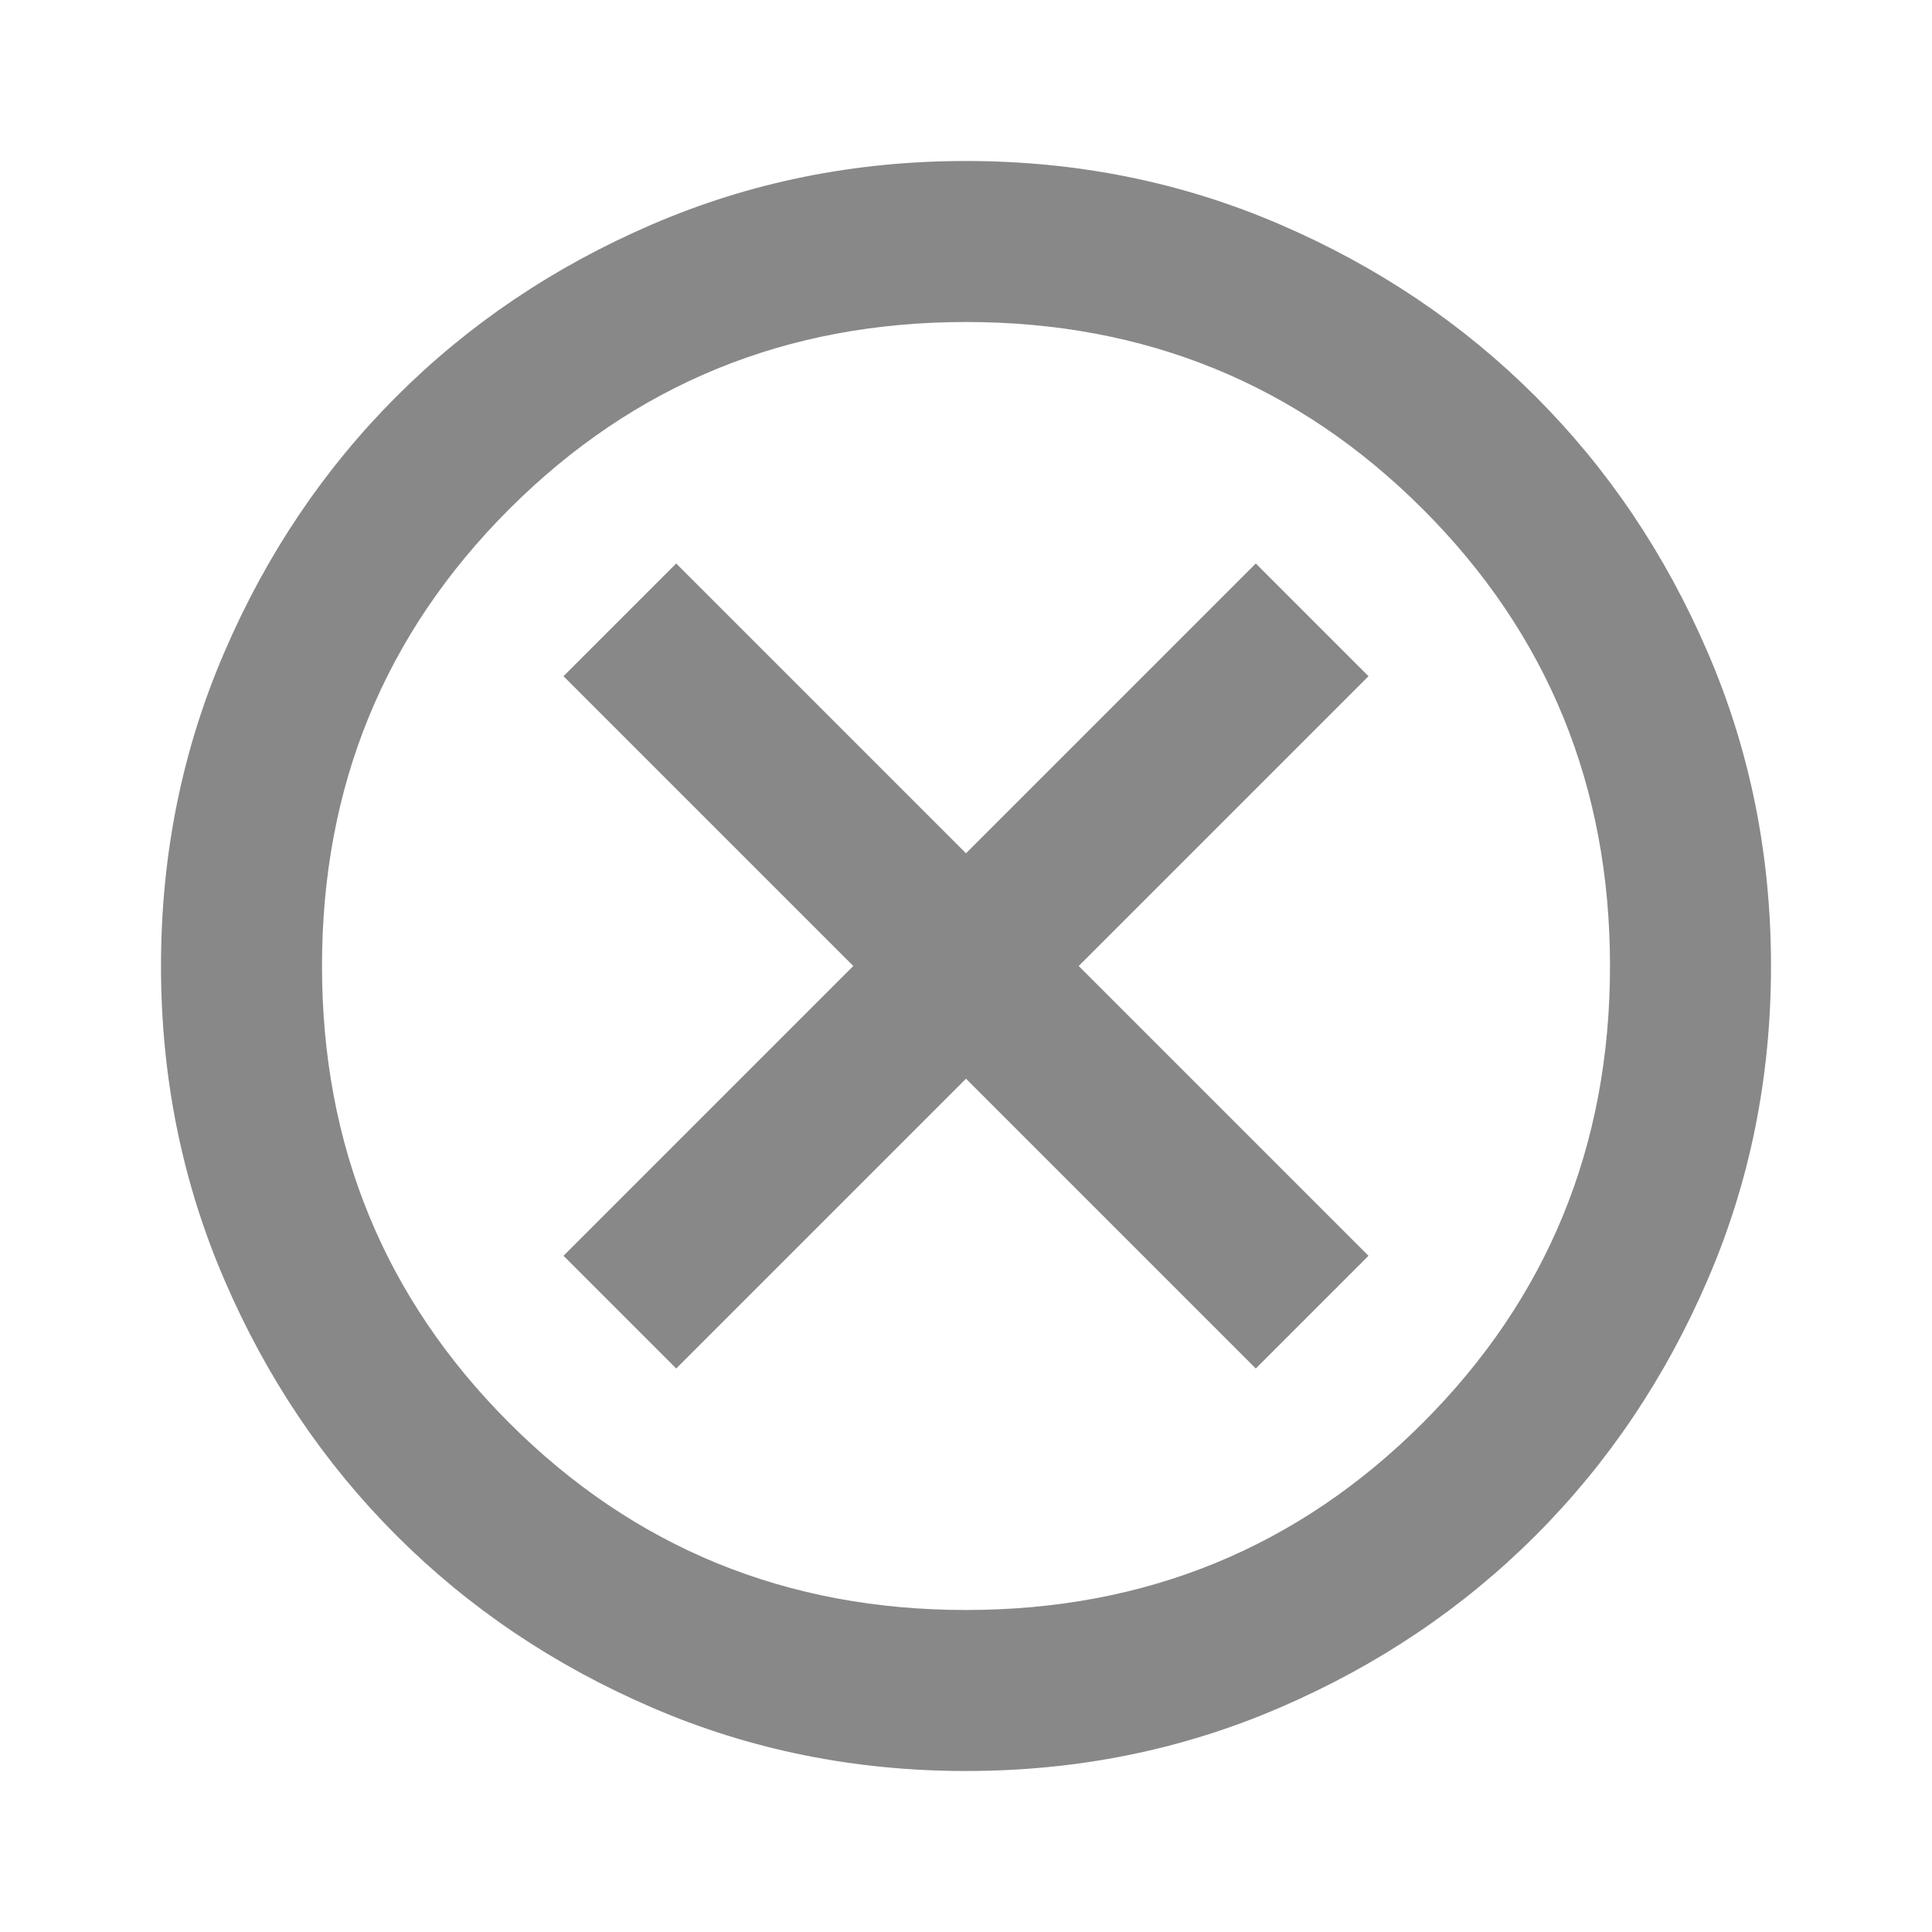
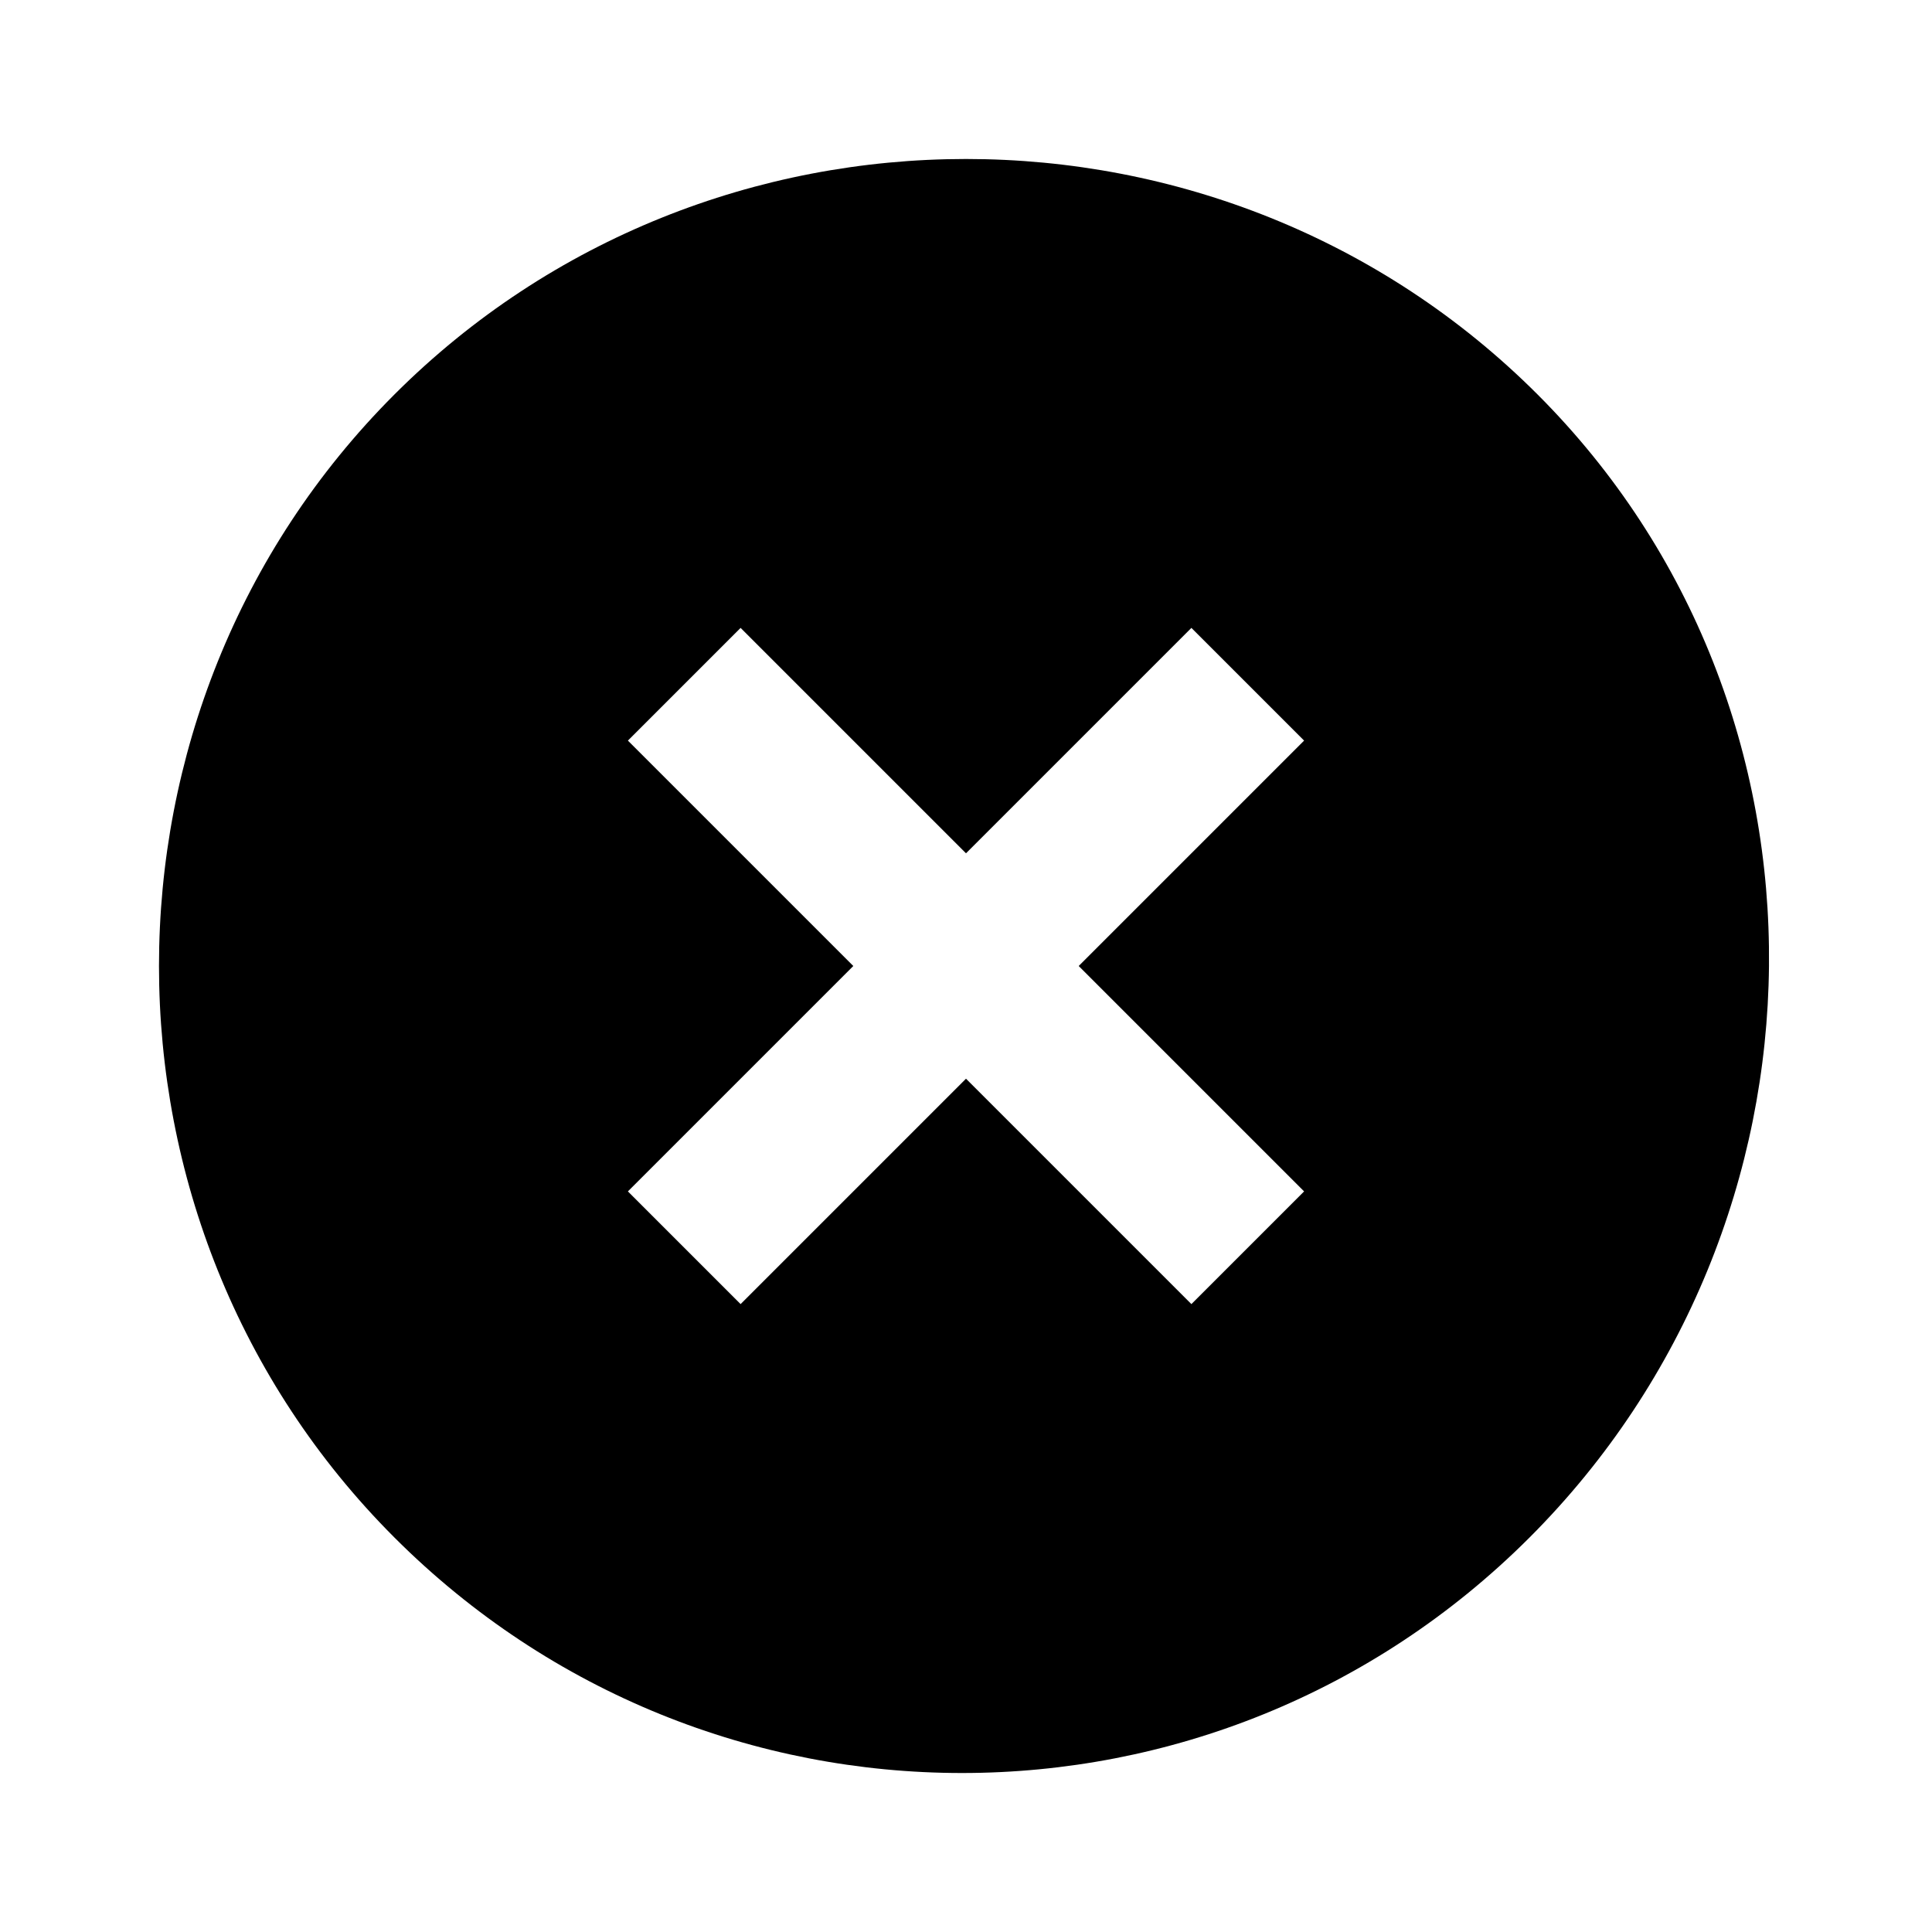
- <svg xmlns="http://www.w3.org/2000/svg" width="24" height="24" viewBox="0 0 24 24" fill="none">
-   <path d="M8.4 17L12 13.4L15.6 17L17 15.6L13.4 12L17 8.4L15.6 7L12 10.6L8.4 7L7 8.4L10.6 12L7 15.6L8.4 17ZM12 22C10.617 22 9.317 21.738 8.1 21.212C6.883 20.688 5.825 19.975 4.925 19.075C4.025 18.175 3.312 17.117 2.788 15.9C2.263 14.683 2 13.383 2 12C2 10.617 2.263 9.317 2.788 8.1C3.312 6.883 4.025 5.825 4.925 4.925C5.825 4.025 6.883 3.312 8.1 2.788C9.317 2.263 10.617 2 12 2C13.383 2 14.683 2.263 15.9 2.788C17.117 3.312 18.175 4.025 19.075 4.925C19.975 5.825 20.688 6.883 21.212 8.1C21.738 9.317 22 10.617 22 12C22 13.383 21.738 14.683 21.212 15.9C20.688 17.117 19.975 18.175 19.075 19.075C18.175 19.975 17.117 20.688 15.9 21.212C14.683 21.738 13.383 22 12 22ZM12 20C14.233 20 16.125 19.225 17.675 17.675C19.225 16.125 20 14.233 20 12C20 9.767 19.225 7.875 17.675 6.325C16.125 4.775 14.233 4 12 4C9.767 4 7.875 4.775 6.325 6.325C4.775 7.875 4 9.767 4 12C4 14.233 4.775 16.125 6.325 17.675C7.875 19.225 9.767 20 12 20Z" fill="#888888" />
+ <svg xmlns="http://www.w3.org/2000/svg" width="200" height="200" viewBox="0 0 24 24">
+   <path fill="currentColor" d="M19.1 4.9C15.2 1 8.8 1 4.9 4.9S1 15.2 4.9 19.1s10.2 3.9 14.1 0s4-10.3.1-14.2zm-4.3 11.3L12 13.4l-2.8 2.8l-1.4-1.4l2.8-2.8l-2.8-2.8l1.4-1.4l2.8 2.8l2.8-2.8l1.4 1.4l-2.8 2.8l2.8 2.8l-1.4 1.4z" />
</svg>
